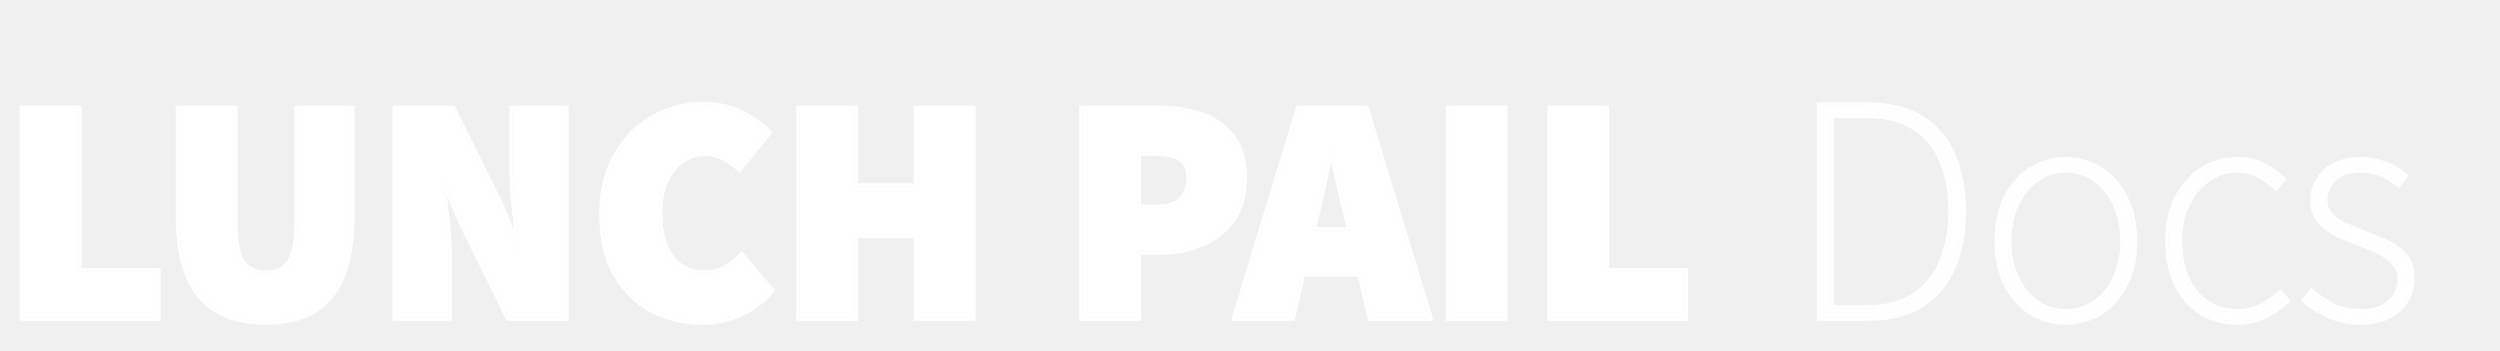
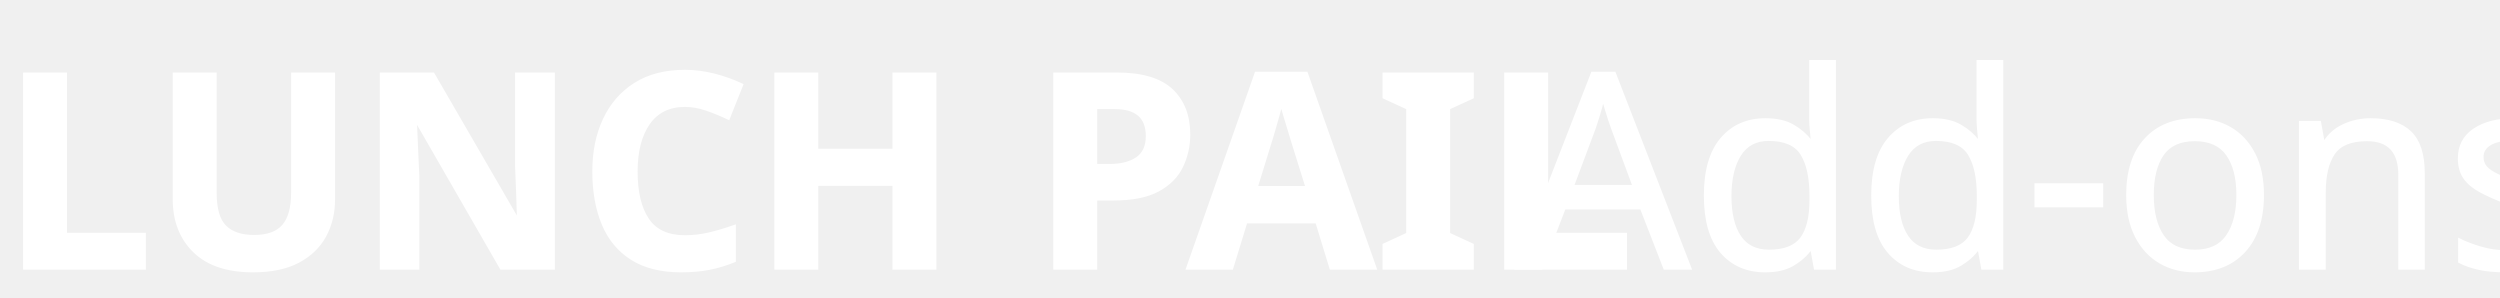
- <svg xmlns="http://www.w3.org/2000/svg" width="748" height="105" viewBox="0 0 748 105" fill="none">
-   <mask id="path-1-outside-1_11_229" maskUnits="userSpaceOnUse" x="5" y="30" width="501" height="68" fill="black">
-     <rect fill="white" x="5" y="30" width="501" height="68" />
-     <path d="M6.912 95V32.6H23.424V81.176H47.04V95H6.912ZM79.51 96.152C70.806 96.152 64.311 93.592 60.023 88.472C55.734 83.352 53.59 75.48 53.59 64.856V32.6H70.103V66.776C70.103 72.344 70.838 76.28 72.311 78.584C73.847 80.824 76.246 81.944 79.51 81.944C82.775 81.944 85.174 80.824 86.71 78.584C88.311 76.28 89.111 72.344 89.111 66.776V32.6H105.047V64.856C105.047 75.48 102.967 83.352 98.806 88.472C94.71 93.592 88.278 96.152 79.51 96.152ZM118.475 95V32.6H135.371L149.195 60.44L155.147 74.456H155.531C155.147 71.064 154.699 67.224 154.187 62.936C153.675 58.584 153.419 54.488 153.419 50.648V32.6H169.163V95H152.267L138.443 67.064L132.491 53.144H132.107C132.491 56.664 132.939 60.568 133.451 64.856C133.963 69.08 134.219 73.112 134.219 76.952V95H118.475ZM210.047 96.152C204.735 96.152 199.807 95 195.263 92.696C190.783 90.328 187.167 86.776 184.415 82.04C181.663 77.304 180.287 71.384 180.287 64.28C180.287 59.032 181.087 54.392 182.687 50.36C184.351 46.264 186.591 42.808 189.407 39.992C192.287 37.176 195.519 35.064 199.103 33.656C202.751 32.184 206.527 31.448 210.431 31.448C214.591 31.448 218.303 32.28 221.567 33.944C224.895 35.544 227.647 37.464 229.823 39.704L221.183 50.264C219.647 48.92 218.047 47.832 216.383 47C214.783 46.104 212.927 45.656 210.815 45.656C208.383 45.656 206.111 46.392 203.999 47.864C201.951 49.272 200.287 51.32 199.007 54.008C197.791 56.696 197.183 59.928 197.183 63.704C197.183 69.528 198.399 74.04 200.831 77.24C203.327 80.376 206.591 81.944 210.623 81.944C213.055 81.944 215.199 81.4 217.055 80.312C218.975 79.224 220.607 77.976 221.951 76.568L230.591 86.936C227.967 90.008 224.895 92.312 221.375 93.848C217.855 95.384 214.079 96.152 210.047 96.152ZM239.225 95V32.6H255.737V55.832H274.361V32.6H290.873V95H274.361V70.232H255.737V95H239.225ZM323.881 95V32.6H346.729C351.273 32.6 355.465 33.24 359.305 34.52C363.145 35.8 366.217 37.944 368.521 40.952C370.889 43.96 372.073 48.088 372.073 53.336C372.073 58.392 370.889 62.552 368.521 65.816C366.217 69.016 363.145 71.384 359.305 72.92C355.529 74.456 351.465 75.224 347.113 75.224H340.393V95H323.881ZM340.393 62.168H346.345C349.609 62.168 352.009 61.4 353.545 59.864C355.145 58.264 355.945 56.088 355.945 53.336C355.945 50.52 355.081 48.536 353.353 47.384C351.625 46.232 349.161 45.656 345.961 45.656H340.393V62.168ZM393.634 64.664L392.578 68.984H404.098L403.042 64.664C402.274 61.656 401.506 58.392 400.738 54.872C399.97 51.352 399.202 48.024 398.434 44.888H398.05C397.41 48.024 396.706 51.352 395.938 54.872C395.17 58.392 394.402 61.656 393.634 64.664ZM369.634 95L388.642 32.6H408.61L427.618 95H410.146L407.074 81.752H389.602L386.53 95H369.634ZM433.568 95V32.6H450.08V95H433.568ZM463.943 95V32.6H480.455V81.176H504.071V95H463.943Z" />
-   </mask>
-   <path d="M6.912 95V32.6H23.424V81.176H47.04V95H6.912ZM79.51 96.152C70.806 96.152 64.311 93.592 60.023 88.472C55.734 83.352 53.59 75.48 53.59 64.856V32.6H70.103V66.776C70.103 72.344 70.838 76.28 72.311 78.584C73.847 80.824 76.246 81.944 79.51 81.944C82.775 81.944 85.174 80.824 86.71 78.584C88.311 76.28 89.111 72.344 89.111 66.776V32.6H105.047V64.856C105.047 75.48 102.967 83.352 98.806 88.472C94.71 93.592 88.278 96.152 79.51 96.152ZM118.475 95V32.6H135.371L149.195 60.44L155.147 74.456H155.531C155.147 71.064 154.699 67.224 154.187 62.936C153.675 58.584 153.419 54.488 153.419 50.648V32.6H169.163V95H152.267L138.443 67.064L132.491 53.144H132.107C132.491 56.664 132.939 60.568 133.451 64.856C133.963 69.08 134.219 73.112 134.219 76.952V95H118.475ZM210.047 96.152C204.735 96.152 199.807 95 195.263 92.696C190.783 90.328 187.167 86.776 184.415 82.04C181.663 77.304 180.287 71.384 180.287 64.28C180.287 59.032 181.087 54.392 182.687 50.36C184.351 46.264 186.591 42.808 189.407 39.992C192.287 37.176 195.519 35.064 199.103 33.656C202.751 32.184 206.527 31.448 210.431 31.448C214.591 31.448 218.303 32.28 221.567 33.944C224.895 35.544 227.647 37.464 229.823 39.704L221.183 50.264C219.647 48.92 218.047 47.832 216.383 47C214.783 46.104 212.927 45.656 210.815 45.656C208.383 45.656 206.111 46.392 203.999 47.864C201.951 49.272 200.287 51.32 199.007 54.008C197.791 56.696 197.183 59.928 197.183 63.704C197.183 69.528 198.399 74.04 200.831 77.24C203.327 80.376 206.591 81.944 210.623 81.944C213.055 81.944 215.199 81.4 217.055 80.312C218.975 79.224 220.607 77.976 221.951 76.568L230.591 86.936C227.967 90.008 224.895 92.312 221.375 93.848C217.855 95.384 214.079 96.152 210.047 96.152ZM239.225 95V32.6H255.737V55.832H274.361V32.6H290.873V95H274.361V70.232H255.737V95H239.225ZM323.881 95V32.6H346.729C351.273 32.6 355.465 33.24 359.305 34.52C363.145 35.8 366.217 37.944 368.521 40.952C370.889 43.96 372.073 48.088 372.073 53.336C372.073 58.392 370.889 62.552 368.521 65.816C366.217 69.016 363.145 71.384 359.305 72.92C355.529 74.456 351.465 75.224 347.113 75.224H340.393V95H323.881ZM340.393 62.168H346.345C349.609 62.168 352.009 61.4 353.545 59.864C355.145 58.264 355.945 56.088 355.945 53.336C355.945 50.52 355.081 48.536 353.353 47.384C351.625 46.232 349.161 45.656 345.961 45.656H340.393V62.168ZM393.634 64.664L392.578 68.984H404.098L403.042 64.664C402.274 61.656 401.506 58.392 400.738 54.872C399.97 51.352 399.202 48.024 398.434 44.888H398.05C397.41 48.024 396.706 51.352 395.938 54.872C395.17 58.392 394.402 61.656 393.634 64.664ZM369.634 95L388.642 32.6H408.61L427.618 95H410.146L407.074 81.752H389.602L386.53 95H369.634ZM433.568 95V32.6H450.08V95H433.568ZM463.943 95V32.6H480.455V81.176H504.071V95H463.943Z" fill="white" />
-   <path d="M6.912 95H5.912V96H6.912V95ZM6.912 32.6V31.6H5.912V32.6H6.912ZM23.424 32.6H24.424V31.6H23.424V32.6ZM23.424 81.176H22.424V82.176H23.424V81.176ZM47.04 81.176H48.04V80.176H47.04V81.176ZM47.04 95V96H48.04V95H47.04ZM7.912 95V32.6H5.912V95H7.912ZM6.912 33.6H23.424V31.6H6.912V33.6ZM22.424 32.6V81.176H24.424V32.6H22.424ZM23.424 82.176H47.04V80.176H23.424V82.176ZM46.04 81.176V95H48.04V81.176H46.04ZM47.04 94H6.912V96H47.04V94ZM60.023 88.472L60.789 87.83L60.789 87.83L60.023 88.472ZM53.59 32.6V31.6H52.59V32.6H53.59ZM70.103 32.6H71.103V31.6H70.103V32.6ZM72.311 78.584L71.468 79.122L71.477 79.136L71.486 79.15L72.311 78.584ZM86.71 78.584L85.889 78.014L85.886 78.019L86.71 78.584ZM89.111 32.6V31.6H88.111V32.6H89.111ZM105.047 32.6H106.047V31.6H105.047V32.6ZM98.806 88.472L98.03 87.841L98.026 87.847L98.806 88.472ZM79.51 95.152C71.006 95.152 64.833 92.658 60.789 87.83L59.256 89.114C63.788 94.526 70.607 97.152 79.51 97.152V95.152ZM60.789 87.83C56.719 82.969 54.59 75.376 54.59 64.856H52.59C52.59 75.584 54.75 83.734 59.256 89.114L60.789 87.83ZM54.59 64.856V32.6H52.59V64.856H54.59ZM53.59 33.6H70.103V31.6H53.59V33.6ZM69.103 32.6V66.776H71.103V32.6H69.103ZM69.103 66.776C69.103 72.374 69.832 76.561 71.468 79.122L73.153 78.046C71.846 75.999 71.103 72.314 71.103 66.776H69.103ZM71.486 79.15C73.248 81.719 75.993 82.944 79.51 82.944V80.944C76.5 80.944 74.445 79.929 73.135 78.019L71.486 79.15ZM79.51 82.944C83.028 82.944 85.774 81.719 87.535 79.15L85.886 78.019C84.576 79.929 82.521 80.944 79.51 80.944V82.944ZM87.532 79.154C89.317 76.584 90.111 72.381 90.111 66.776H88.111C88.111 72.307 87.304 75.976 85.889 78.014L87.532 79.154ZM90.111 66.776V32.6H88.111V66.776H90.111ZM89.111 33.6H105.047V31.6H89.111V33.6ZM104.047 32.6V64.856H106.047V32.6H104.047ZM104.047 64.856C104.047 75.381 101.98 82.98 98.03 87.841L99.583 89.103C103.953 83.724 106.047 75.579 106.047 64.856H104.047ZM98.026 87.847C94.179 92.656 88.084 95.152 79.51 95.152V97.152C88.473 97.152 95.242 94.528 99.587 89.097L98.026 87.847ZM118.475 95H117.475V96H118.475V95ZM118.475 32.6V31.6H117.475V32.6H118.475ZM135.371 32.6L136.266 32.155L135.99 31.6H135.371V32.6ZM149.195 60.44L150.115 60.049L150.103 60.022L150.09 59.995L149.195 60.44ZM155.147 74.456L154.226 74.847L154.485 75.456H155.147V74.456ZM155.531 74.456V75.456H156.65L156.524 74.344L155.531 74.456ZM154.187 62.936L153.193 63.053L153.194 63.055L154.187 62.936ZM153.419 32.6V31.6H152.419V32.6H153.419ZM169.163 32.6H170.163V31.6H169.163V32.6ZM169.163 95V96H170.163V95H169.163ZM152.267 95L151.37 95.444L151.646 96H152.267V95ZM138.443 67.064L137.523 67.457L137.534 67.483L137.546 67.507L138.443 67.064ZM132.491 53.144L133.41 52.751L133.15 52.144H132.491V53.144ZM132.107 53.144V52.144H130.991L131.112 53.252L132.107 53.144ZM133.451 64.856L132.458 64.975L132.458 64.976L133.451 64.856ZM134.219 95V96H135.219V95H134.219ZM119.475 95V32.6H117.475V95H119.475ZM118.475 33.6H135.371V31.6H118.475V33.6ZM134.475 33.045L148.299 60.885L150.09 59.995L136.266 32.155L134.475 33.045ZM148.274 60.831L154.226 74.847L156.067 74.065L150.115 60.049L148.274 60.831ZM155.147 75.456H155.531V73.456H155.147V75.456ZM156.524 74.344C156.14 70.949 155.692 67.107 155.179 62.817L153.194 63.055C153.705 67.341 154.153 71.179 154.537 74.569L156.524 74.344ZM155.18 62.819C154.672 58.501 154.419 54.444 154.419 50.648H152.419C152.419 54.532 152.677 58.667 153.193 63.053L155.18 62.819ZM154.419 50.648V32.6H152.419V50.648H154.419ZM153.419 33.6H169.163V31.6H153.419V33.6ZM168.163 32.6V95H170.163V32.6H168.163ZM169.163 94H152.267V96H169.163V94ZM153.163 94.556L139.339 66.621L137.546 67.507L151.37 95.444L153.163 94.556ZM139.362 66.671L133.41 52.751L131.571 53.537L137.523 67.457L139.362 66.671ZM132.491 52.144H132.107V54.144H132.491V52.144ZM131.112 53.252C131.497 56.776 131.945 60.684 132.458 64.975L134.443 64.737C133.932 60.452 133.484 56.551 133.101 53.036L131.112 53.252ZM132.458 64.976C132.965 69.165 133.219 73.156 133.219 76.952H135.219C135.219 73.068 134.96 68.995 134.443 64.736L132.458 64.976ZM133.219 76.952V95H135.219V76.952H133.219ZM134.219 94H118.475V96H134.219V94ZM195.263 92.696L194.795 93.58L194.803 93.584L194.81 93.588L195.263 92.696ZM184.415 82.04L183.55 82.542L183.55 82.542L184.415 82.04ZM182.687 50.36L181.76 49.984L181.757 49.991L182.687 50.36ZM189.407 39.992L188.707 39.277L188.699 39.285L189.407 39.992ZM199.103 33.656L199.468 34.587L199.477 34.583L199.103 33.656ZM221.567 33.944L221.112 34.835L221.123 34.84L221.133 34.845L221.567 33.944ZM229.823 39.704L230.596 40.337L231.161 39.647L230.54 39.007L229.823 39.704ZM221.183 50.264L220.524 51.017L221.302 51.697L221.956 50.897L221.183 50.264ZM216.383 47L215.894 47.873L215.914 47.884L215.935 47.894L216.383 47ZM203.999 47.864L204.565 48.688L204.57 48.684L203.999 47.864ZM199.007 54.008L198.104 53.578L198.099 53.587L198.095 53.596L199.007 54.008ZM200.831 77.24L200.034 77.845L200.041 77.854L200.048 77.863L200.831 77.24ZM217.055 80.312L216.561 79.442L216.555 79.446L216.549 79.449L217.055 80.312ZM221.951 76.568L222.719 75.928L222.001 75.067L221.227 75.877L221.951 76.568ZM230.591 86.936L231.351 87.585L231.899 86.944L231.359 86.296L230.591 86.936ZM221.375 93.848L221.774 94.764L221.774 94.764L221.375 93.848ZM210.047 95.152C204.885 95.152 200.113 94.034 195.715 91.804L194.81 93.588C199.5 95.966 204.584 97.152 210.047 97.152V95.152ZM195.73 91.812C191.429 89.538 187.945 86.125 185.279 81.538L183.55 82.542C186.388 87.427 190.136 91.118 194.795 93.58L195.73 91.812ZM185.279 81.538C182.638 76.993 181.287 71.259 181.287 64.28H179.287C179.287 71.509 180.687 77.615 183.55 82.542L185.279 81.538ZM181.287 64.28C181.287 59.133 182.071 54.622 183.616 50.729L181.757 49.991C180.102 54.162 179.287 58.931 179.287 64.28H181.287ZM183.613 50.736C185.232 46.751 187.402 43.411 190.114 40.699L188.699 39.285C185.779 42.205 183.469 45.778 181.76 49.984L183.613 50.736ZM190.106 40.707C192.894 37.98 196.014 35.944 199.468 34.587L198.737 32.725C195.023 34.184 191.679 36.372 188.707 39.277L190.106 40.707ZM199.477 34.583C203.007 33.159 206.656 32.448 210.431 32.448V30.448C206.397 30.448 202.494 31.209 198.728 32.729L199.477 34.583ZM210.431 32.448C214.454 32.448 218.007 33.252 221.112 34.835L222.021 33.053C218.598 31.308 214.727 30.448 210.431 30.448V32.448ZM221.133 34.845C224.374 36.403 227.025 38.259 229.105 40.401L230.54 39.007C228.268 36.669 225.415 34.685 222 33.043L221.133 34.845ZM229.049 39.071L220.409 49.631L221.956 50.897L230.596 40.337L229.049 39.071ZM221.841 49.511C220.247 48.117 218.577 46.979 216.83 46.106L215.935 47.894C217.516 48.685 219.046 49.723 220.524 51.017L221.841 49.511ZM216.871 46.127C215.1 45.136 213.071 44.656 210.815 44.656V46.656C212.782 46.656 214.465 47.072 215.894 47.873L216.871 46.127ZM210.815 44.656C208.166 44.656 205.696 45.462 203.427 47.044L204.57 48.684C206.525 47.322 208.599 46.656 210.815 46.656V44.656ZM203.432 47.04C201.213 48.566 199.444 50.763 198.104 53.578L199.909 54.438C201.129 51.877 202.688 49.978 204.565 48.688L203.432 47.04ZM198.095 53.596C196.807 56.444 196.183 59.824 196.183 63.704H198.183C198.183 60.032 198.774 56.948 199.918 54.42L198.095 53.596ZM196.183 63.704C196.183 69.652 197.422 74.408 200.034 77.845L201.627 76.635C199.375 73.672 198.183 69.404 198.183 63.704H196.183ZM200.048 77.863C202.735 81.239 206.288 82.944 210.623 82.944V80.944C206.893 80.944 203.918 79.513 201.613 76.617L200.048 77.863ZM210.623 82.944C213.209 82.944 215.532 82.364 217.56 81.175L216.549 79.449C214.865 80.436 212.9 80.944 210.623 80.944V82.944ZM217.548 81.182C219.541 80.052 221.254 78.746 222.674 77.258L221.227 75.877C219.959 77.206 218.408 78.396 216.561 79.442L217.548 81.182ZM221.182 77.208L229.822 87.576L231.359 86.296L222.719 75.928L221.182 77.208ZM229.83 86.287C227.299 89.249 224.349 91.459 220.975 92.931L221.774 94.764C225.44 93.165 228.634 90.766 231.351 87.585L229.83 86.287ZM220.975 92.931C217.587 94.41 213.948 95.152 210.047 95.152V97.152C214.209 97.152 218.122 96.358 221.774 94.764L220.975 92.931ZM239.225 95H238.225V96H239.225V95ZM239.225 32.6V31.6H238.225V32.6H239.225ZM255.737 32.6H256.737V31.6H255.737V32.6ZM255.737 55.832H254.737V56.832H255.737V55.832ZM274.361 55.832V56.832H275.361V55.832H274.361ZM274.361 32.6V31.6H273.361V32.6H274.361ZM290.873 32.6H291.873V31.6H290.873V32.6ZM290.873 95V96H291.873V95H290.873ZM274.361 95H273.361V96H274.361V95ZM274.361 70.232H275.361V69.232H274.361V70.232ZM255.737 70.232V69.232H254.737V70.232H255.737ZM255.737 95V96H256.737V95H255.737ZM240.225 95V32.6H238.225V95H240.225ZM239.225 33.6H255.737V31.6H239.225V33.6ZM254.737 32.6V55.832H256.737V32.6H254.737ZM255.737 56.832H274.361V54.832H255.737V56.832ZM275.361 55.832V32.6H273.361V55.832H275.361ZM274.361 33.6H290.873V31.6H274.361V33.6ZM289.873 32.6V95H291.873V32.6H289.873ZM290.873 94H274.361V96H290.873V94ZM275.361 95V70.232H273.361V95H275.361ZM274.361 69.232H255.737V71.232H274.361V69.232ZM254.737 70.232V95H256.737V70.232H254.737ZM255.737 94H239.225V96H255.737V94ZM323.881 95H322.881V96H323.881V95ZM323.881 32.6V31.6H322.881V32.6H323.881ZM359.305 34.52L359.621 33.571L359.621 33.571L359.305 34.52ZM368.521 40.952L367.727 41.56L367.735 41.571L368.521 40.952ZM368.521 65.816L367.711 65.229L367.709 65.232L368.521 65.816ZM359.305 72.92L358.933 71.992L358.928 71.994L359.305 72.92ZM340.393 75.224V74.224H339.393V75.224H340.393ZM340.393 95V96H341.393V95H340.393ZM340.393 62.168H339.393V63.168H340.393V62.168ZM353.545 59.864L352.838 59.157L352.838 59.157L353.545 59.864ZM353.353 47.384L353.907 46.552L353.907 46.552L353.353 47.384ZM340.393 45.656V44.656H339.393V45.656H340.393ZM324.881 95V32.6H322.881V95H324.881ZM323.881 33.6H346.729V31.6H323.881V33.6ZM346.729 33.6C351.178 33.6 355.262 34.227 358.989 35.469L359.621 33.571C355.667 32.253 351.367 31.6 346.729 31.6V33.6ZM358.989 35.469C362.652 36.69 365.553 38.722 367.727 41.56L369.315 40.344C366.881 37.166 363.637 34.91 359.621 33.571L358.989 35.469ZM367.735 41.571C369.921 44.347 371.073 48.23 371.073 53.336H373.073C373.073 47.946 371.857 43.573 369.306 40.333L367.735 41.571ZM371.073 53.336C371.073 58.235 369.927 62.175 367.711 65.229L369.33 66.403C371.85 62.929 373.073 58.549 373.073 53.336H371.073ZM367.709 65.232C365.522 68.27 362.606 70.522 358.933 71.992L359.676 73.849C363.684 72.246 366.912 69.762 369.332 66.4L367.709 65.232ZM358.928 71.994C355.28 73.478 351.344 74.224 347.113 74.224V76.224C351.585 76.224 355.778 75.434 359.682 73.846L358.928 71.994ZM347.113 74.224H340.393V76.224H347.113V74.224ZM339.393 75.224V95H341.393V75.224H339.393ZM340.393 94H323.881V96H340.393V94ZM340.393 63.168H346.345V61.168H340.393V63.168ZM346.345 63.168C349.742 63.168 352.452 62.371 354.252 60.571L352.838 59.157C351.565 60.429 349.475 61.168 346.345 61.168V63.168ZM354.252 60.571C356.079 58.744 356.945 56.292 356.945 53.336H354.945C354.945 55.884 354.211 57.784 352.838 59.157L354.252 60.571ZM356.945 53.336C356.945 50.317 356.007 47.952 353.907 46.552L352.798 48.216C354.154 49.12 354.945 50.723 354.945 53.336H356.945ZM353.907 46.552C351.949 45.246 349.259 44.656 345.961 44.656V46.656C349.062 46.656 351.301 47.218 352.798 48.216L353.907 46.552ZM345.961 44.656H340.393V46.656H345.961V44.656ZM339.393 45.656V62.168H341.393V45.656H339.393ZM393.634 64.664L392.665 64.417L392.662 64.427L393.634 64.664ZM392.578 68.984L391.606 68.746L391.304 69.984H392.578V68.984ZM404.098 68.984V69.984H405.372L405.069 68.746L404.098 68.984ZM403.042 64.664L404.013 64.427L404.011 64.417L403.042 64.664ZM398.434 44.888L399.405 44.65L399.218 43.888H398.434V44.888ZM398.05 44.888V43.888H397.233L397.07 44.688L398.05 44.888ZM395.938 54.872L394.961 54.659L394.961 54.659L395.938 54.872ZM369.634 95L368.677 94.709L368.284 96H369.634V95ZM388.642 32.6V31.6H387.901L387.685 32.309L388.642 32.6ZM408.61 32.6L409.566 32.309L409.351 31.6H408.61V32.6ZM427.618 95V96H428.968L428.574 94.709L427.618 95ZM410.146 95L409.172 95.226L409.351 96H410.146V95ZM407.074 81.752L408.048 81.526L407.868 80.752H407.074V81.752ZM389.602 81.752V80.752H388.807L388.628 81.526L389.602 81.752ZM386.53 95V96H387.324L387.504 95.226L386.53 95ZM392.662 64.427L391.606 68.746L393.549 69.222L394.605 64.901L392.662 64.427ZM392.578 69.984H404.098V67.984H392.578V69.984ZM405.069 68.746L404.013 64.427L402.07 64.901L403.126 69.222L405.069 68.746ZM404.011 64.417C403.246 61.422 402.481 58.169 401.715 54.659L399.761 55.085C400.531 58.615 401.302 61.89 402.073 64.911L404.011 64.417ZM401.715 54.659C400.945 51.132 400.175 47.795 399.405 44.65L397.462 45.126C398.228 48.253 398.994 51.572 399.761 55.085L401.715 54.659ZM398.434 43.888H398.05V45.888H398.434V43.888ZM397.07 44.688C396.431 47.819 395.728 51.143 394.961 54.659L396.915 55.085C397.684 51.561 398.389 48.229 399.03 45.088L397.07 44.688ZM394.961 54.659C394.195 58.169 393.43 61.422 392.665 64.417L394.603 64.911C395.374 61.89 396.145 58.615 396.915 55.085L394.961 54.659ZM370.59 95.291L389.598 32.891L387.685 32.309L368.677 94.709L370.59 95.291ZM388.642 33.6H408.61V31.6H388.642V33.6ZM407.653 32.891L426.661 95.291L428.574 94.709L409.566 32.309L407.653 32.891ZM427.618 94H410.146V96H427.618V94ZM411.12 94.774L408.048 81.526L406.1 81.978L409.172 95.226L411.12 94.774ZM407.074 80.752H389.602V82.752H407.074V80.752ZM388.628 81.526L385.556 94.774L387.504 95.226L390.576 81.978L388.628 81.526ZM386.53 94H369.634V96H386.53V94ZM433.568 95H432.568V96H433.568V95ZM433.568 32.6V31.6H432.568V32.6H433.568ZM450.08 32.6H451.08V31.6H450.08V32.6ZM450.08 95V96H451.08V95H450.08ZM434.568 95V32.6H432.568V95H434.568ZM433.568 33.6H450.08V31.6H433.568V33.6ZM449.08 32.6V95H451.08V32.6H449.08ZM450.08 94H433.568V96H450.08V94ZM463.943 95H462.943V96H463.943V95ZM463.943 32.6V31.6H462.943V32.6H463.943ZM480.455 32.6H481.455V31.6H480.455V32.6ZM480.455 81.176H479.455V82.176H480.455V81.176ZM504.071 81.176H505.071V80.176H504.071V81.176ZM504.071 95V96H505.071V95H504.071ZM464.943 95V32.6H462.943V95H464.943ZM463.943 33.6H480.455V31.6H463.943V33.6ZM479.455 32.6V81.176H481.455V32.6H479.455ZM480.455 82.176H504.071V80.176H480.455V82.176ZM503.071 81.176V95H505.071V81.176H503.071ZM504.071 94H463.943V96H504.071V94Z" fill="white" mask="url(#path-1-outside-1_11_229)" />
-   <mask id="path-3-outside-2_11_229" maskUnits="userSpaceOnUse" x="543" y="30" width="180" height="68" fill="black">
-     <rect fill="white" x="543" y="30" width="180" height="68" />
-     <path d="M544.6 95V31.64H558.808C565.336 31.64 570.68 32.952 574.84 35.576C579.064 38.2 582.168 41.88 584.152 46.616C586.2 51.352 587.224 56.856 587.224 63.128C587.224 69.4 586.2 74.936 584.152 79.736C582.168 84.536 579.064 88.28 574.84 90.968C570.68 93.656 565.336 95 558.808 95H544.6ZM547.672 92.312H558.424C564.44 92.312 569.304 91.032 573.016 88.472C576.792 85.912 579.544 82.456 581.272 78.104C583.064 73.688 583.96 68.696 583.96 63.128C583.96 57.56 583.064 52.6 581.272 48.248C579.544 43.896 576.792 40.504 573.016 38.072C569.304 35.576 564.44 34.328 558.424 34.328H547.672V92.312ZM618.099 96.152C614.451 96.152 611.059 95.224 607.923 93.368C604.851 91.448 602.387 88.696 600.531 85.112C598.675 81.528 597.747 77.208 597.747 72.152C597.747 67.032 598.675 62.68 600.531 59.096C602.387 55.448 604.851 52.696 607.923 50.84C611.059 48.92 614.451 47.96 618.099 47.96C621.747 47.96 625.107 48.92 628.179 50.84C631.251 52.696 633.715 55.448 635.571 59.096C637.491 62.68 638.451 67.032 638.451 72.152C638.451 77.208 637.491 81.528 635.571 85.112C633.715 88.696 631.251 91.448 628.179 93.368C625.107 95.224 621.747 96.152 618.099 96.152ZM618.099 93.464C621.363 93.464 624.307 92.568 626.931 90.776C629.555 88.984 631.603 86.488 633.075 83.288C634.611 80.088 635.379 76.376 635.379 72.152C635.379 67.928 634.611 64.216 633.075 61.016C631.603 57.752 629.555 55.224 626.931 53.432C624.307 51.576 621.363 50.648 618.099 50.648C614.835 50.648 611.891 51.576 609.267 53.432C606.707 55.224 604.659 57.752 603.123 61.016C601.587 64.216 600.819 67.928 600.819 72.152C600.819 76.376 601.587 80.088 603.123 83.288C604.659 86.488 606.707 88.984 609.267 90.776C611.891 92.568 614.835 93.464 618.099 93.464ZM669.384 96.152C665.48 96.152 661.96 95.224 658.824 93.368C655.752 91.448 653.32 88.696 651.528 85.112C649.736 81.528 648.84 77.208 648.84 72.152C648.84 67.032 649.8 62.68 651.72 59.096C653.64 55.448 656.136 52.696 659.208 50.84C662.344 48.92 665.736 47.96 669.384 47.96C672.584 47.96 675.24 48.568 677.352 49.784C679.464 50.936 681.288 52.248 682.824 53.72L680.904 55.832C679.368 54.36 677.672 53.144 675.816 52.184C673.96 51.16 671.816 50.648 669.384 50.648C666.12 50.648 663.176 51.576 660.552 53.432C657.928 55.224 655.816 57.752 654.216 61.016C652.68 64.216 651.912 67.928 651.912 72.152C651.912 76.376 652.616 80.088 654.024 83.288C655.496 86.488 657.544 88.984 660.168 90.776C662.792 92.568 665.864 93.464 669.384 93.464C672.008 93.464 674.408 92.92 676.584 91.832C678.76 90.744 680.648 89.432 682.248 87.896L683.976 90.008C682.056 91.736 679.88 93.208 677.448 94.424C675.08 95.576 672.392 96.152 669.384 96.152ZM706.468 96.152C703.012 96.152 699.876 95.544 697.06 94.328C694.244 93.048 691.812 91.544 689.764 89.816L691.684 87.512C693.604 89.112 695.716 90.52 698.02 91.736C700.324 92.888 703.204 93.464 706.66 93.464C710.5 93.464 713.412 92.472 715.396 90.488C717.38 88.504 718.372 86.232 718.372 83.672C718.372 81.624 717.764 79.928 716.548 78.584C715.396 77.24 713.924 76.12 712.132 75.224C710.404 74.328 708.644 73.56 706.852 72.92C704.484 72.088 702.18 71.16 699.94 70.136C697.7 69.112 695.844 67.8 694.372 66.2C692.964 64.6 692.26 62.488 692.26 59.864C692.26 56.664 693.476 53.88 695.908 51.512C698.404 49.144 701.988 47.96 706.66 47.96C708.964 47.96 711.236 48.408 713.476 49.304C715.78 50.136 717.732 51.224 719.332 52.568L717.604 54.872C716.068 53.72 714.436 52.728 712.708 51.896C710.98 51.064 708.9 50.648 706.468 50.648C702.628 50.648 699.812 51.608 698.02 53.528C696.228 55.384 695.332 57.432 695.332 59.672C695.332 61.528 695.844 63.064 696.868 64.28C697.892 65.432 699.204 66.424 700.804 67.256C702.468 68.024 704.228 68.76 706.084 69.464C708.516 70.424 710.916 71.416 713.284 72.44C715.652 73.4 717.604 74.744 719.14 76.472C720.676 78.136 721.444 80.472 721.444 83.48C721.444 85.72 720.868 87.8 719.716 89.72C718.564 91.64 716.868 93.208 714.628 94.424C712.388 95.576 709.668 96.152 706.468 96.152Z" />
-   </mask>
-   <path d="M544.6 95V31.64H558.808C565.336 31.64 570.68 32.952 574.84 35.576C579.064 38.2 582.168 41.88 584.152 46.616C586.2 51.352 587.224 56.856 587.224 63.128C587.224 69.4 586.2 74.936 584.152 79.736C582.168 84.536 579.064 88.28 574.84 90.968C570.68 93.656 565.336 95 558.808 95H544.6ZM547.672 92.312H558.424C564.44 92.312 569.304 91.032 573.016 88.472C576.792 85.912 579.544 82.456 581.272 78.104C583.064 73.688 583.96 68.696 583.96 63.128C583.96 57.56 583.064 52.6 581.272 48.248C579.544 43.896 576.792 40.504 573.016 38.072C569.304 35.576 564.44 34.328 558.424 34.328H547.672V92.312ZM618.099 96.152C614.451 96.152 611.059 95.224 607.923 93.368C604.851 91.448 602.387 88.696 600.531 85.112C598.675 81.528 597.747 77.208 597.747 72.152C597.747 67.032 598.675 62.68 600.531 59.096C602.387 55.448 604.851 52.696 607.923 50.84C611.059 48.92 614.451 47.96 618.099 47.96C621.747 47.96 625.107 48.92 628.179 50.84C631.251 52.696 633.715 55.448 635.571 59.096C637.491 62.68 638.451 67.032 638.451 72.152C638.451 77.208 637.491 81.528 635.571 85.112C633.715 88.696 631.251 91.448 628.179 93.368C625.107 95.224 621.747 96.152 618.099 96.152ZM618.099 93.464C621.363 93.464 624.307 92.568 626.931 90.776C629.555 88.984 631.603 86.488 633.075 83.288C634.611 80.088 635.379 76.376 635.379 72.152C635.379 67.928 634.611 64.216 633.075 61.016C631.603 57.752 629.555 55.224 626.931 53.432C624.307 51.576 621.363 50.648 618.099 50.648C614.835 50.648 611.891 51.576 609.267 53.432C606.707 55.224 604.659 57.752 603.123 61.016C601.587 64.216 600.819 67.928 600.819 72.152C600.819 76.376 601.587 80.088 603.123 83.288C604.659 86.488 606.707 88.984 609.267 90.776C611.891 92.568 614.835 93.464 618.099 93.464ZM669.384 96.152C665.48 96.152 661.96 95.224 658.824 93.368C655.752 91.448 653.32 88.696 651.528 85.112C649.736 81.528 648.84 77.208 648.84 72.152C648.84 67.032 649.8 62.68 651.72 59.096C653.64 55.448 656.136 52.696 659.208 50.84C662.344 48.92 665.736 47.96 669.384 47.96C672.584 47.96 675.24 48.568 677.352 49.784C679.464 50.936 681.288 52.248 682.824 53.72L680.904 55.832C679.368 54.36 677.672 53.144 675.816 52.184C673.96 51.16 671.816 50.648 669.384 50.648C666.12 50.648 663.176 51.576 660.552 53.432C657.928 55.224 655.816 57.752 654.216 61.016C652.68 64.216 651.912 67.928 651.912 72.152C651.912 76.376 652.616 80.088 654.024 83.288C655.496 86.488 657.544 88.984 660.168 90.776C662.792 92.568 665.864 93.464 669.384 93.464C672.008 93.464 674.408 92.92 676.584 91.832C678.76 90.744 680.648 89.432 682.248 87.896L683.976 90.008C682.056 91.736 679.88 93.208 677.448 94.424C675.08 95.576 672.392 96.152 669.384 96.152ZM706.468 96.152C703.012 96.152 699.876 95.544 697.06 94.328C694.244 93.048 691.812 91.544 689.764 89.816L691.684 87.512C693.604 89.112 695.716 90.52 698.02 91.736C700.324 92.888 703.204 93.464 706.66 93.464C710.5 93.464 713.412 92.472 715.396 90.488C717.38 88.504 718.372 86.232 718.372 83.672C718.372 81.624 717.764 79.928 716.548 78.584C715.396 77.24 713.924 76.12 712.132 75.224C710.404 74.328 708.644 73.56 706.852 72.92C704.484 72.088 702.18 71.16 699.94 70.136C697.7 69.112 695.844 67.8 694.372 66.2C692.964 64.6 692.26 62.488 692.26 59.864C692.26 56.664 693.476 53.88 695.908 51.512C698.404 49.144 701.988 47.96 706.66 47.96C708.964 47.96 711.236 48.408 713.476 49.304C715.78 50.136 717.732 51.224 719.332 52.568L717.604 54.872C716.068 53.72 714.436 52.728 712.708 51.896C710.98 51.064 708.9 50.648 706.468 50.648C702.628 50.648 699.812 51.608 698.02 53.528C696.228 55.384 695.332 57.432 695.332 59.672C695.332 61.528 695.844 63.064 696.868 64.28C697.892 65.432 699.204 66.424 700.804 67.256C702.468 68.024 704.228 68.76 706.084 69.464C708.516 70.424 710.916 71.416 713.284 72.44C715.652 73.4 717.604 74.744 719.14 76.472C720.676 78.136 721.444 80.472 721.444 83.48C721.444 85.72 720.868 87.8 719.716 89.72C718.564 91.64 716.868 93.208 714.628 94.424C712.388 95.576 709.668 96.152 706.468 96.152Z" fill="white" />
-   <path d="M544.6 95H543.6V96H544.6V95ZM544.6 31.64V30.64H543.6V31.64H544.6ZM574.84 35.576L574.306 36.422L574.312 36.425L574.84 35.576ZM584.152 46.616L583.23 47.002L583.234 47.013L584.152 46.616ZM584.152 79.736L583.232 79.344L583.228 79.354L584.152 79.736ZM574.84 90.968L574.303 90.124L574.297 90.128L574.84 90.968ZM547.672 92.312H546.672V93.312H547.672V92.312ZM573.016 88.472L572.455 87.644L572.448 87.649L573.016 88.472ZM581.272 78.104L580.345 77.728L580.343 77.735L581.272 78.104ZM581.272 48.248L580.343 48.617L580.347 48.629L581.272 48.248ZM573.016 38.072L572.458 38.902L572.466 38.907L572.475 38.913L573.016 38.072ZM547.672 34.328V33.328H546.672V34.328H547.672ZM545.6 95V31.64H543.6V95H545.6ZM544.6 32.64H558.808V30.64H544.6V32.64ZM558.808 32.64C565.207 32.64 570.351 33.926 574.306 36.422L575.374 34.73C571.009 31.977 565.465 30.64 558.808 30.64V32.64ZM574.312 36.425C578.354 38.936 581.323 42.451 583.23 47.002L585.074 46.23C583.013 41.309 579.774 37.464 575.368 34.727L574.312 36.425ZM583.234 47.013C585.218 51.6 586.224 56.964 586.224 63.128H588.224C588.224 56.748 587.182 51.104 585.07 46.219L583.234 47.013ZM586.224 63.128C586.224 69.292 585.218 74.69 583.232 79.344L585.072 80.128C587.182 75.182 588.224 69.508 588.224 63.128H586.224ZM583.228 79.354C581.319 83.972 578.347 87.551 574.303 90.124L575.377 91.812C579.781 89.009 583.017 85.1 585.076 80.118L583.228 79.354ZM574.297 90.128C570.343 92.683 565.204 94 558.808 94V96C565.468 96 571.017 94.629 575.383 91.808L574.297 90.128ZM558.808 94H544.6V96H558.808V94ZM547.672 93.312H558.424V91.312H547.672V93.312ZM558.424 93.312C564.576 93.312 569.657 92.003 573.584 89.295L572.448 87.649C568.951 90.061 564.304 91.312 558.424 91.312V93.312ZM573.577 89.3C577.524 86.624 580.402 83.006 582.201 78.473L580.343 77.735C578.686 81.906 576.06 85.2 572.455 87.644L573.577 89.3ZM582.199 78.48C584.047 73.926 584.96 68.803 584.96 63.128H582.96C582.96 68.588 582.081 73.45 580.345 77.728L582.199 78.48ZM584.96 63.128C584.96 57.453 584.047 52.36 582.197 47.867L580.347 48.629C582.081 52.84 582.96 57.667 582.96 63.128H584.96ZM582.201 47.879C580.4 43.342 577.517 39.781 573.557 37.231L572.475 38.913C576.067 41.227 578.688 44.45 580.343 48.617L582.201 47.879ZM573.574 37.242C569.649 34.603 564.572 33.328 558.424 33.328V35.328C564.308 35.328 568.959 36.549 572.458 38.902L573.574 37.242ZM558.424 33.328H547.672V35.328H558.424V33.328ZM546.672 34.328V92.312H548.672V34.328H546.672ZM607.923 93.368L607.393 94.216L607.403 94.222L607.413 94.229L607.923 93.368ZM600.531 85.112L601.418 84.652L601.418 84.652L600.531 85.112ZM600.531 59.096L601.419 59.556L601.422 59.55L600.531 59.096ZM607.923 50.84L608.44 51.696L608.445 51.693L607.923 50.84ZM628.179 50.84L627.649 51.688L627.655 51.692L627.661 51.696L628.179 50.84ZM635.571 59.096L634.679 59.55L634.684 59.559L634.689 59.568L635.571 59.096ZM635.571 85.112L634.689 84.64L634.683 84.652L635.571 85.112ZM628.179 93.368L628.696 94.224L628.702 94.22L628.709 94.216L628.179 93.368ZM626.931 90.776L626.367 89.95L626.367 89.95L626.931 90.776ZM633.075 83.288L632.173 82.855L632.169 82.863L632.166 82.87L633.075 83.288ZM633.075 61.016L632.163 61.427L632.168 61.438L632.173 61.449L633.075 61.016ZM626.931 53.432L626.353 54.248L626.36 54.253L626.367 54.258L626.931 53.432ZM609.267 53.432L609.84 54.251L609.844 54.248L609.267 53.432ZM603.123 61.016L604.024 61.449L604.027 61.442L603.123 61.016ZM603.123 83.288L604.024 82.855L604.024 82.855L603.123 83.288ZM609.267 90.776L608.693 91.595L608.703 91.602L609.267 90.776ZM618.099 95.152C614.629 95.152 611.413 94.272 608.432 92.507L607.413 94.229C610.704 96.176 614.272 97.152 618.099 97.152V95.152ZM608.452 92.52C605.549 90.706 603.202 88.096 601.418 84.652L599.643 85.572C601.571 89.296 604.152 92.191 607.393 94.216L608.452 92.52ZM601.418 84.652C599.652 81.242 598.747 77.088 598.747 72.152H596.747C596.747 77.329 597.697 81.814 599.643 85.572L601.418 84.652ZM598.747 72.152C598.747 67.15 599.653 62.965 601.418 59.556L599.643 58.636C597.696 62.395 596.747 66.914 596.747 72.152H598.747ZM601.422 59.55C603.205 56.044 605.549 53.442 608.44 51.696L607.405 49.984C604.152 51.95 601.568 54.852 599.639 58.642L601.422 59.55ZM608.445 51.693C611.425 49.868 614.636 48.96 618.099 48.96V46.96C614.265 46.96 610.692 47.972 607.4 49.987L608.445 51.693ZM618.099 48.96C621.56 48.96 624.737 49.868 627.649 51.688L628.709 49.992C625.476 47.972 621.933 46.96 618.099 46.96V48.96ZM627.661 51.696C630.552 53.442 632.896 56.044 634.679 59.55L636.462 58.642C634.533 54.852 631.949 51.95 628.696 49.984L627.661 51.696ZM634.689 59.568C636.514 62.974 637.451 67.155 637.451 72.152H639.451C639.451 66.909 638.467 62.386 636.452 58.624L634.689 59.568ZM637.451 72.152C637.451 77.083 636.514 81.232 634.689 84.64L636.452 85.584C638.467 81.824 639.451 77.333 639.451 72.152H637.451ZM634.683 84.652C632.899 88.096 630.552 90.706 627.649 92.52L628.709 94.216C631.949 92.191 634.53 89.296 636.458 85.572L634.683 84.652ZM627.661 92.512C624.748 94.272 621.567 95.152 618.099 95.152V97.152C621.926 97.152 625.465 96.176 628.696 94.224L627.661 92.512ZM618.099 94.464C621.558 94.464 624.7 93.51 627.494 91.602L626.367 89.95C623.913 91.626 621.167 92.464 618.099 92.464V94.464ZM627.494 91.602C630.284 89.697 632.444 87.052 633.983 83.706L632.166 82.87C630.761 85.924 628.825 88.271 626.367 89.95L627.494 91.602ZM633.976 83.721C635.588 80.362 636.379 76.498 636.379 72.152H634.379C634.379 76.254 633.633 79.814 632.173 82.855L633.976 83.721ZM636.379 72.152C636.379 67.806 635.588 63.942 633.976 60.583L632.173 61.449C633.633 64.49 634.379 68.05 634.379 72.152H636.379ZM633.986 60.605C632.448 57.195 630.289 54.515 627.494 52.606L626.367 54.258C628.82 55.933 630.757 58.309 632.163 61.427L633.986 60.605ZM627.508 52.616C624.712 50.638 621.566 49.648 618.099 49.648V51.648C621.159 51.648 623.901 52.514 626.353 54.248L627.508 52.616ZM618.099 49.648C614.631 49.648 611.485 50.638 608.689 52.616L609.844 54.248C612.296 52.514 615.038 51.648 618.099 51.648V49.648ZM608.693 52.613C605.969 54.519 603.816 57.193 602.218 60.59L604.027 61.442C605.501 58.311 607.444 55.929 609.84 54.251L608.693 52.613ZM602.221 60.583C600.609 63.942 599.819 67.806 599.819 72.152H601.819C601.819 68.05 602.564 64.49 604.024 61.449L602.221 60.583ZM599.819 72.152C599.819 76.498 600.609 80.362 602.221 83.721L604.024 82.855C602.564 79.814 601.819 76.254 601.819 72.152H599.819ZM602.221 83.721C603.821 87.054 605.974 89.692 608.693 91.595L609.84 89.957C607.439 88.276 605.496 85.922 604.024 82.855L602.221 83.721ZM608.703 91.602C611.497 93.51 614.639 94.464 618.099 94.464V92.464C615.03 92.464 612.284 91.626 609.83 89.95L608.703 91.602ZM658.824 93.368L658.294 94.216L658.305 94.222L658.315 94.229L658.824 93.368ZM651.528 85.112L650.634 85.559L650.634 85.559L651.528 85.112ZM651.72 59.096L652.602 59.568L652.605 59.562L651.72 59.096ZM659.208 50.84L659.725 51.696L659.73 51.693L659.208 50.84ZM677.352 49.784L676.853 50.651L676.863 50.656L676.873 50.662L677.352 49.784ZM682.824 53.72L683.564 54.393L684.219 53.672L683.516 52.998L682.824 53.72ZM680.904 55.832L680.212 56.554L680.954 57.264L681.644 56.505L680.904 55.832ZM675.816 52.184L675.333 53.06L675.345 53.066L675.357 53.072L675.816 52.184ZM660.552 53.432L661.116 54.258L661.123 54.253L661.13 54.248L660.552 53.432ZM654.216 61.016L653.318 60.576L653.315 60.583L654.216 61.016ZM654.024 83.288L653.109 83.691L653.112 83.698L653.116 83.706L654.024 83.288ZM660.168 90.776L659.604 91.602L659.604 91.602L660.168 90.776ZM676.584 91.832L677.031 92.726L677.031 92.726L676.584 91.832ZM682.248 87.896L683.022 87.263L682.337 86.425L681.556 87.175L682.248 87.896ZM683.976 90.008L684.645 90.751L685.354 90.113L684.75 89.375L683.976 90.008ZM677.448 94.424L677.886 95.323L677.895 95.318L677.448 94.424ZM669.384 95.152C665.646 95.152 662.304 94.266 659.334 92.507L658.315 94.229C661.616 96.182 665.314 97.152 669.384 97.152V95.152ZM659.354 92.52C656.455 90.708 654.141 88.102 652.423 84.665L650.634 85.559C652.499 89.29 655.05 92.188 658.294 94.216L659.354 92.52ZM652.423 84.665C650.716 81.251 649.84 77.092 649.84 72.152H647.84C647.84 77.324 648.757 81.805 650.634 85.559L652.423 84.665ZM649.84 72.152C649.84 67.155 650.777 62.974 652.602 59.568L650.839 58.624C648.823 62.386 647.84 66.909 647.84 72.152H649.84ZM652.605 59.562C654.453 56.05 656.831 53.444 659.725 51.696L658.691 49.984C655.441 51.947 652.827 54.846 650.835 58.63L652.605 59.562ZM659.73 51.693C662.711 49.868 665.922 48.96 669.384 48.96V46.96C665.55 46.96 661.978 47.972 658.686 49.987L659.73 51.693ZM669.384 48.96C672.462 48.96 674.933 49.545 676.853 50.651L677.851 48.917C675.547 47.591 672.706 46.96 669.384 46.96V48.96ZM676.873 50.662C678.918 51.777 680.668 53.038 682.132 54.442L683.516 52.998C681.909 51.458 680.011 50.095 677.831 48.906L676.873 50.662ZM682.084 53.047L680.164 55.159L681.644 56.505L683.564 54.393L682.084 53.047ZM681.596 55.11C679.992 53.573 678.218 52.301 676.276 51.296L675.357 53.072C677.126 53.987 678.744 55.147 680.212 56.554L681.596 55.11ZM676.299 51.308C674.275 50.191 671.96 49.648 669.384 49.648V51.648C671.672 51.648 673.646 52.129 675.333 53.06L676.299 51.308ZM669.384 49.648C665.917 49.648 662.77 50.638 659.975 52.616L661.13 54.248C663.582 52.514 666.324 51.648 669.384 51.648V49.648ZM659.988 52.606C657.202 54.509 654.983 57.179 653.318 60.576L655.114 61.456C656.649 58.325 658.654 55.939 661.116 54.258L659.988 52.606ZM653.315 60.583C651.703 63.942 650.912 67.806 650.912 72.152H652.912C652.912 68.05 653.658 64.49 655.118 61.449L653.315 60.583ZM650.912 72.152C650.912 76.486 651.635 80.34 653.109 83.691L654.94 82.885C653.598 79.836 652.912 76.266 652.912 72.152H650.912ZM653.116 83.706C654.655 87.052 656.815 89.697 659.604 91.602L660.732 89.95C658.274 88.271 656.337 85.924 654.933 82.87L653.116 83.706ZM659.604 91.602C662.412 93.519 665.686 94.464 669.384 94.464V92.464C666.043 92.464 663.172 91.617 660.732 89.95L659.604 91.602ZM669.384 94.464C672.151 94.464 674.706 93.889 677.031 92.726L676.137 90.938C674.111 91.951 671.865 92.464 669.384 92.464V94.464ZM677.031 92.726C679.289 91.598 681.262 90.23 682.941 88.617L681.556 87.175C680.035 88.635 678.232 89.89 676.137 90.938L677.031 92.726ZM681.474 88.529L683.202 90.641L684.75 89.375L683.022 87.263L681.474 88.529ZM683.307 89.265C681.458 90.93 679.357 92.352 677.001 93.53L677.895 95.318C680.404 94.064 682.655 92.543 684.645 90.751L683.307 89.265ZM677.011 93.525C674.797 94.602 672.262 95.152 669.384 95.152V97.152C672.522 97.152 675.363 96.55 677.886 95.323L677.011 93.525ZM697.06 94.328L696.646 95.238L696.655 95.242L696.664 95.246L697.06 94.328ZM689.764 89.816L688.996 89.176L688.359 89.939L689.119 90.58L689.764 89.816ZM691.684 87.512L692.324 86.744L691.556 86.104L690.916 86.872L691.684 87.512ZM698.02 91.736L697.553 92.62L697.563 92.626L697.573 92.63L698.02 91.736ZM715.396 90.488L716.103 91.195L716.103 91.195L715.396 90.488ZM716.548 78.584L715.789 79.235L715.797 79.245L715.806 79.255L716.548 78.584ZM712.132 75.224L711.672 76.112L711.678 76.115L711.685 76.118L712.132 75.224ZM706.852 72.92L707.188 71.978L707.183 71.977L706.852 72.92ZM699.94 70.136L699.524 71.046L699.524 71.046L699.94 70.136ZM694.372 66.2L693.621 66.861L693.629 66.869L693.636 66.877L694.372 66.2ZM695.908 51.512L695.22 50.786L695.21 50.795L695.908 51.512ZM713.476 49.304L713.105 50.233L713.12 50.239L713.136 50.245L713.476 49.304ZM719.332 52.568L720.132 53.168L720.7 52.411L719.975 51.802L719.332 52.568ZM717.604 54.872L717.004 55.672L717.804 56.272L718.404 55.472L717.604 54.872ZM712.708 51.896L713.142 50.995L713.142 50.995L712.708 51.896ZM698.02 53.528L698.739 54.223L698.745 54.217L698.751 54.21L698.02 53.528ZM696.868 64.28L696.103 64.924L696.112 64.934L696.121 64.944L696.868 64.28ZM700.804 67.256L700.343 68.143L700.364 68.154L700.385 68.164L700.804 67.256ZM706.084 69.464L706.451 68.534L706.439 68.529L706.084 69.464ZM713.284 72.44L712.887 73.358L712.898 73.362L712.908 73.367L713.284 72.44ZM719.14 76.472L718.393 77.136L718.399 77.143L718.405 77.15L719.14 76.472ZM719.716 89.72L718.859 89.206L718.859 89.206L719.716 89.72ZM714.628 94.424L715.085 95.313L715.095 95.308L715.105 95.303L714.628 94.424ZM706.468 95.152C703.131 95.152 700.132 94.565 697.456 93.41L696.664 95.246C699.62 96.523 702.893 97.152 706.468 97.152V95.152ZM697.474 93.418C694.729 92.17 692.377 90.712 690.409 89.052L689.119 90.58C691.247 92.376 693.759 93.926 696.646 95.238L697.474 93.418ZM690.532 90.456L692.452 88.152L690.916 86.872L688.996 89.176L690.532 90.456ZM691.044 88.28C693.02 89.927 695.19 91.373 697.553 92.62L698.487 90.852C696.242 89.667 694.188 88.297 692.324 86.744L691.044 88.28ZM697.573 92.63C700.055 93.871 703.099 94.464 706.66 94.464V92.464C703.309 92.464 700.593 91.905 698.467 90.842L697.573 92.63ZM706.66 94.464C710.665 94.464 713.871 93.427 716.103 91.195L714.689 89.781C712.953 91.517 710.335 92.464 706.66 92.464V94.464ZM716.103 91.195C718.255 89.043 719.372 86.524 719.372 83.672H717.372C717.372 85.94 716.505 87.965 714.689 89.781L716.103 91.195ZM719.372 83.672C719.372 81.411 718.694 79.465 717.29 77.913L715.806 79.255C716.834 80.391 717.372 81.837 717.372 83.672H719.372ZM717.307 77.933C716.058 76.475 714.475 75.277 712.579 74.33L711.685 76.118C713.373 76.963 714.734 78.004 715.789 79.235L717.307 77.933ZM712.592 74.336C710.825 73.42 709.024 72.634 707.188 71.978L706.516 73.862C708.264 74.486 709.983 75.236 711.672 76.112L712.592 74.336ZM707.183 71.977C704.844 71.154 702.568 70.238 700.356 69.227L699.524 71.046C701.792 72.082 704.124 73.022 706.521 73.864L707.183 71.977ZM700.356 69.227C698.221 68.251 696.479 67.013 695.108 65.523L693.636 66.877C695.209 68.587 697.179 69.973 699.524 71.046L700.356 69.227ZM695.123 65.539C693.91 64.162 693.26 62.303 693.26 59.864H691.26C691.26 62.673 692.018 65.038 693.621 66.861L695.123 65.539ZM693.26 59.864C693.26 56.952 694.354 54.421 696.606 52.228L695.21 50.795C692.598 53.339 691.26 56.376 691.26 59.864H693.26ZM696.596 52.237C698.848 50.101 702.151 48.96 706.66 48.96V46.96C701.825 46.96 697.96 48.187 695.22 50.786L696.596 52.237ZM706.66 48.96C708.831 48.96 710.977 49.382 713.105 50.233L713.847 48.376C711.495 47.434 709.097 46.96 706.66 46.96V48.96ZM713.136 50.245C715.348 51.043 717.193 52.077 718.689 53.334L719.975 51.802C718.271 50.371 716.212 49.229 713.816 48.363L713.136 50.245ZM718.532 51.968L716.804 54.272L718.404 55.472L720.132 53.168L718.532 51.968ZM718.204 54.072C716.616 52.881 714.928 51.855 713.142 50.995L712.274 52.797C713.944 53.601 715.52 54.559 717.004 55.672L718.204 54.072ZM713.142 50.995C711.247 50.083 709.011 49.648 706.468 49.648V51.648C708.789 51.648 710.713 52.045 712.274 52.797L713.142 50.995ZM706.468 49.648C702.48 49.648 699.343 50.645 697.289 52.846L698.751 54.21C700.281 52.571 702.776 51.648 706.468 51.648V49.648ZM697.301 52.833C695.358 54.845 694.332 57.133 694.332 59.672H696.332C696.332 57.731 697.098 55.923 698.739 54.223L697.301 52.833ZM694.332 59.672C694.332 61.722 694.902 63.498 696.103 64.924L697.633 63.636C696.786 62.63 696.332 61.334 696.332 59.672H694.332ZM696.121 64.944C697.238 66.201 698.653 67.264 700.343 68.143L701.265 66.369C699.755 65.584 698.546 64.662 697.615 63.616L696.121 64.944ZM700.385 68.164C702.072 68.942 703.853 69.687 705.729 70.399L706.439 68.529C704.603 67.833 702.864 67.106 701.223 66.348L700.385 68.164ZM705.717 70.394C708.139 71.35 710.529 72.338 712.887 73.358L713.681 71.522C711.303 70.494 708.893 69.498 706.451 68.534L705.717 70.394ZM712.908 73.367C715.149 74.275 716.969 75.535 718.393 77.136L719.887 75.808C718.239 73.953 716.155 72.525 713.66 71.513L712.908 73.367ZM718.405 77.15C719.721 78.576 720.444 80.639 720.444 83.48H722.444C722.444 80.305 721.631 77.696 719.875 75.794L718.405 77.15ZM720.444 83.48C720.444 85.539 719.917 87.441 718.859 89.206L720.573 90.234C721.819 88.159 722.444 85.901 722.444 83.48H720.444ZM718.859 89.206C717.811 90.952 716.256 92.402 714.151 93.545L715.105 95.303C717.48 94.014 719.317 92.328 720.573 90.234L718.859 89.206ZM714.171 93.535C712.105 94.597 709.551 95.152 706.468 95.152V97.152C709.785 97.152 712.671 96.555 715.085 95.313L714.171 93.535Z" fill="white" mask="url(#path-3-outside-2_11_229)" />
+ <svg xmlns="http://www.w3.org/2000/svg" width="882" height="105" viewBox="0 0 882 105" fill="none">
+   <text fill="white" stroke="white" xml:space="preserve" style="white-space: pre" font-family="Source Sans Pro" font-size="96" font-weight="900" letter-spacing="0em">
+     <tspan x="0" y="94.628">LUNCH PAIL</tspan>
+   </text>
+   <text fill="white" stroke="white" xml:space="preserve" style="white-space: pre" font-family="Source Sans Pro" font-size="96" font-weight="200" letter-spacing="0em">
+     <tspan x="535" y="94.628">Add-ons</tspan>
+   </text>
</svg>
